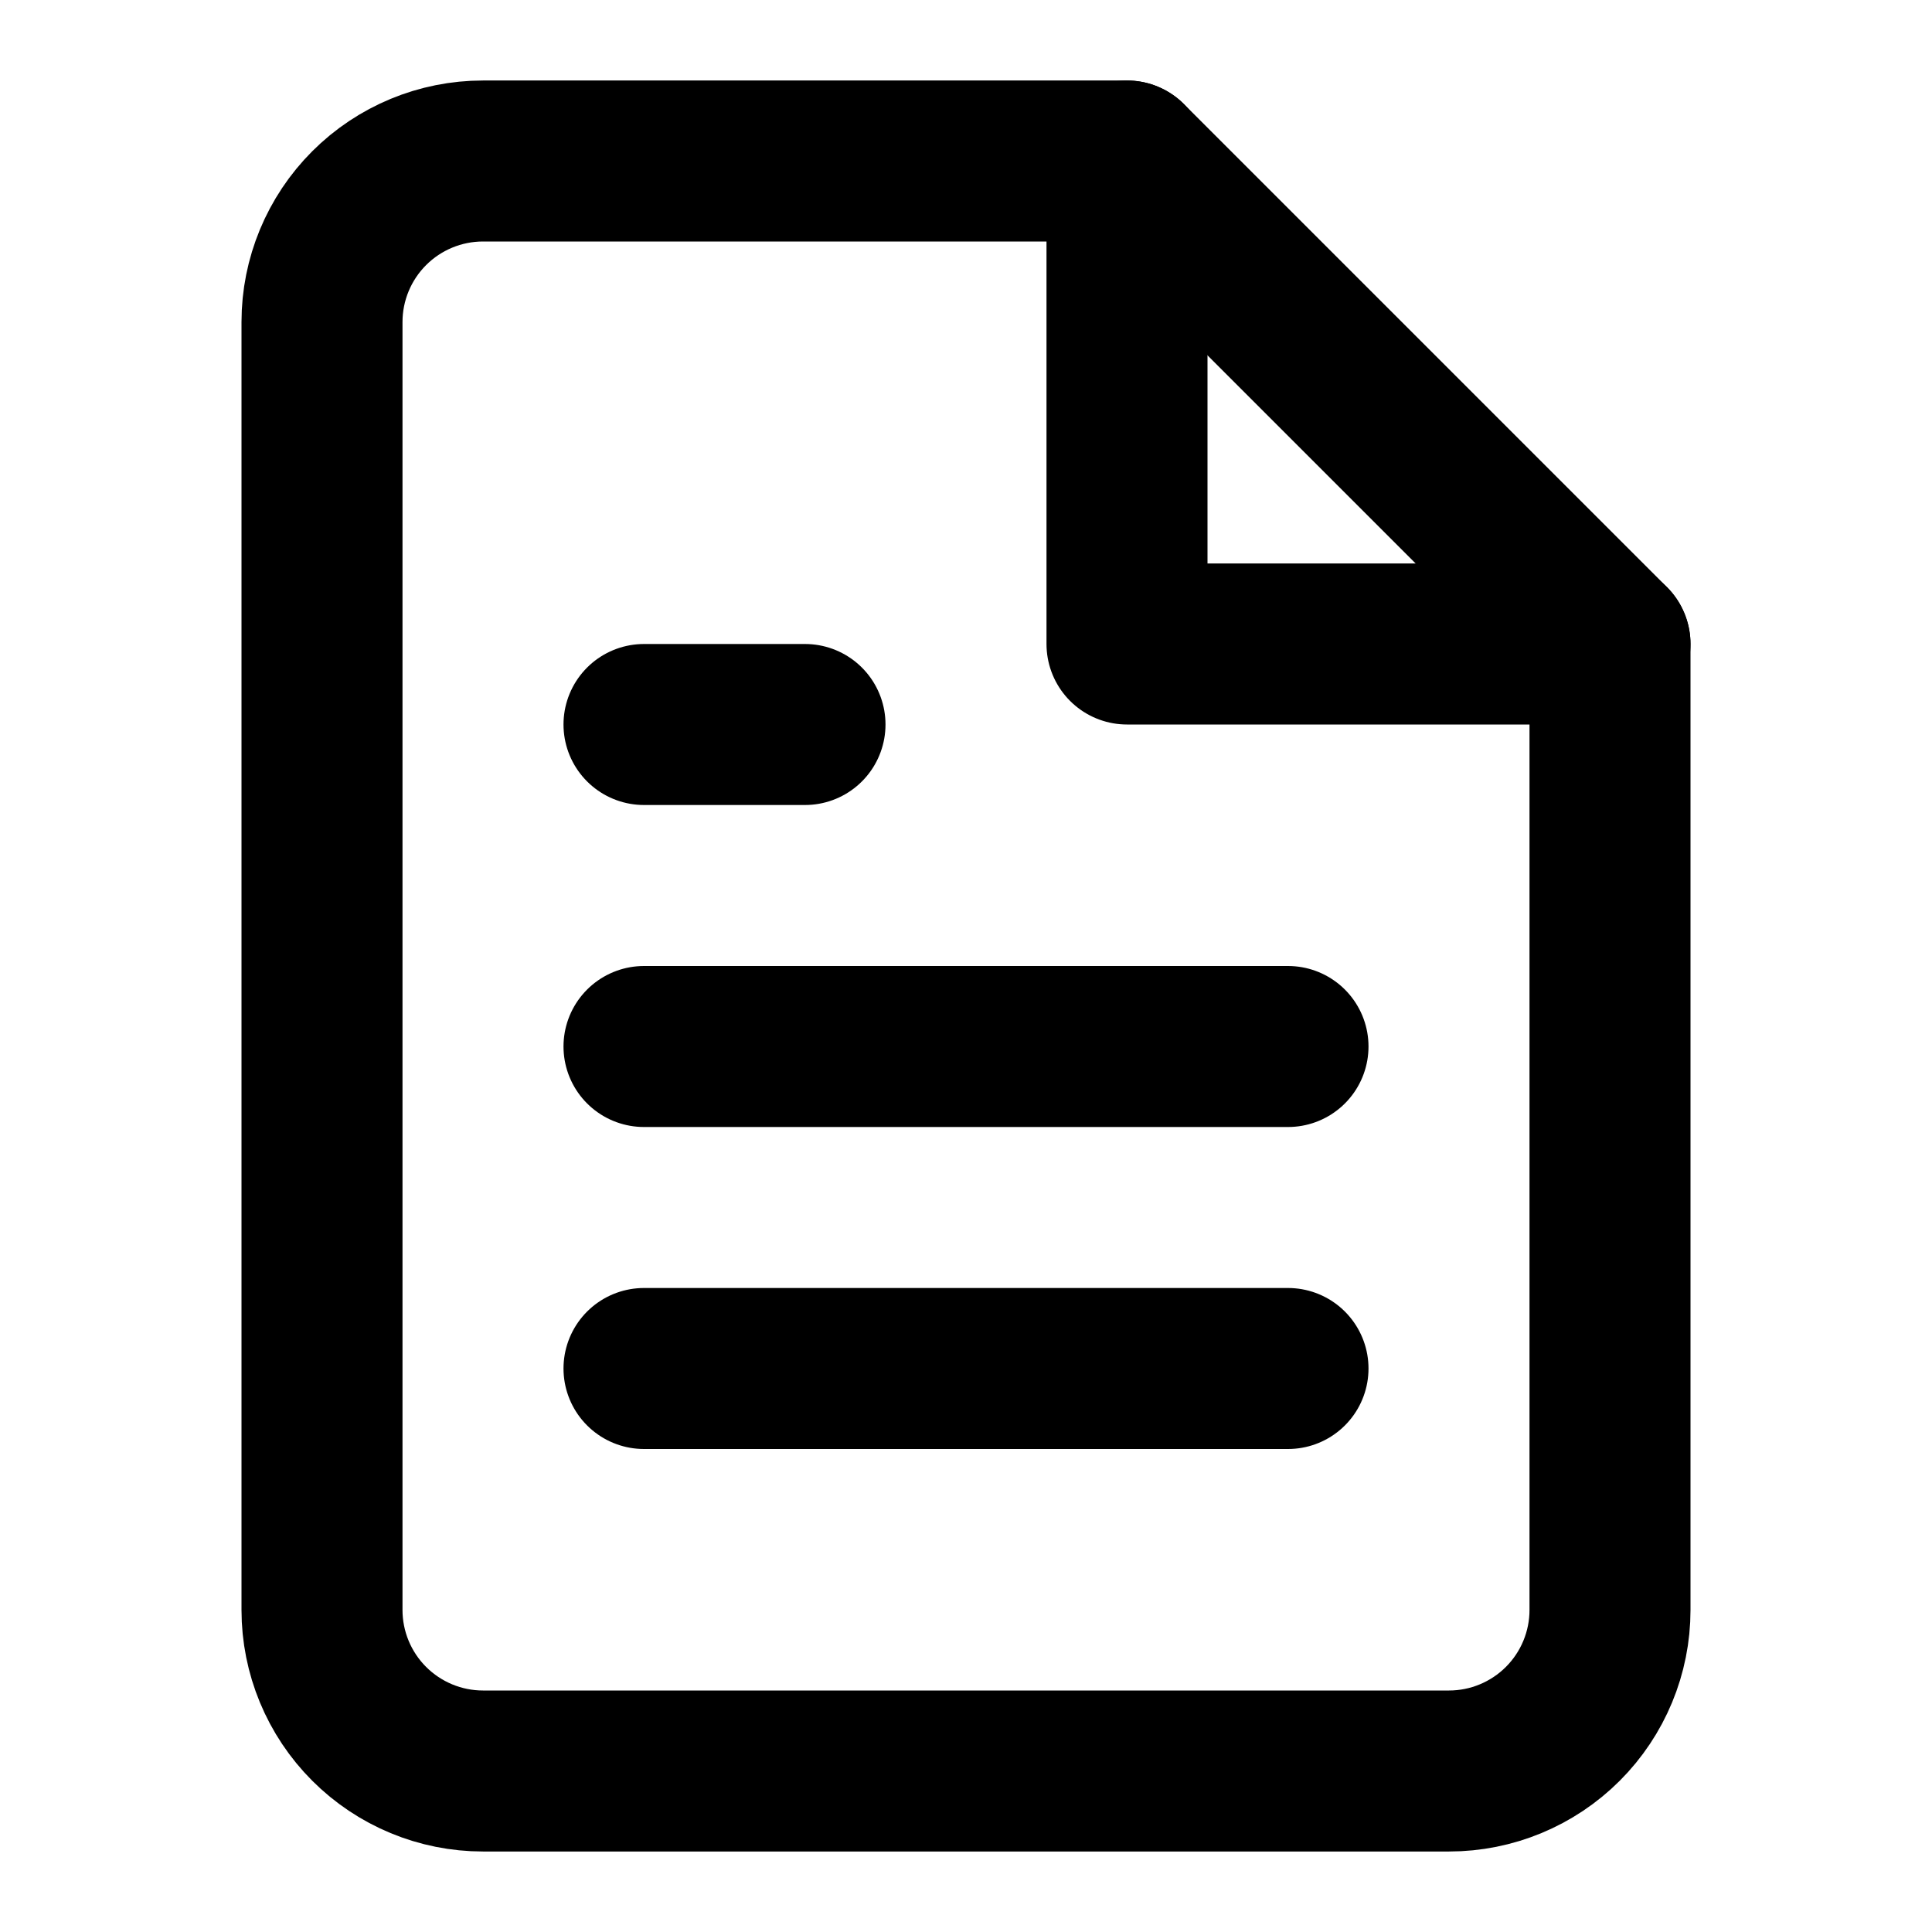
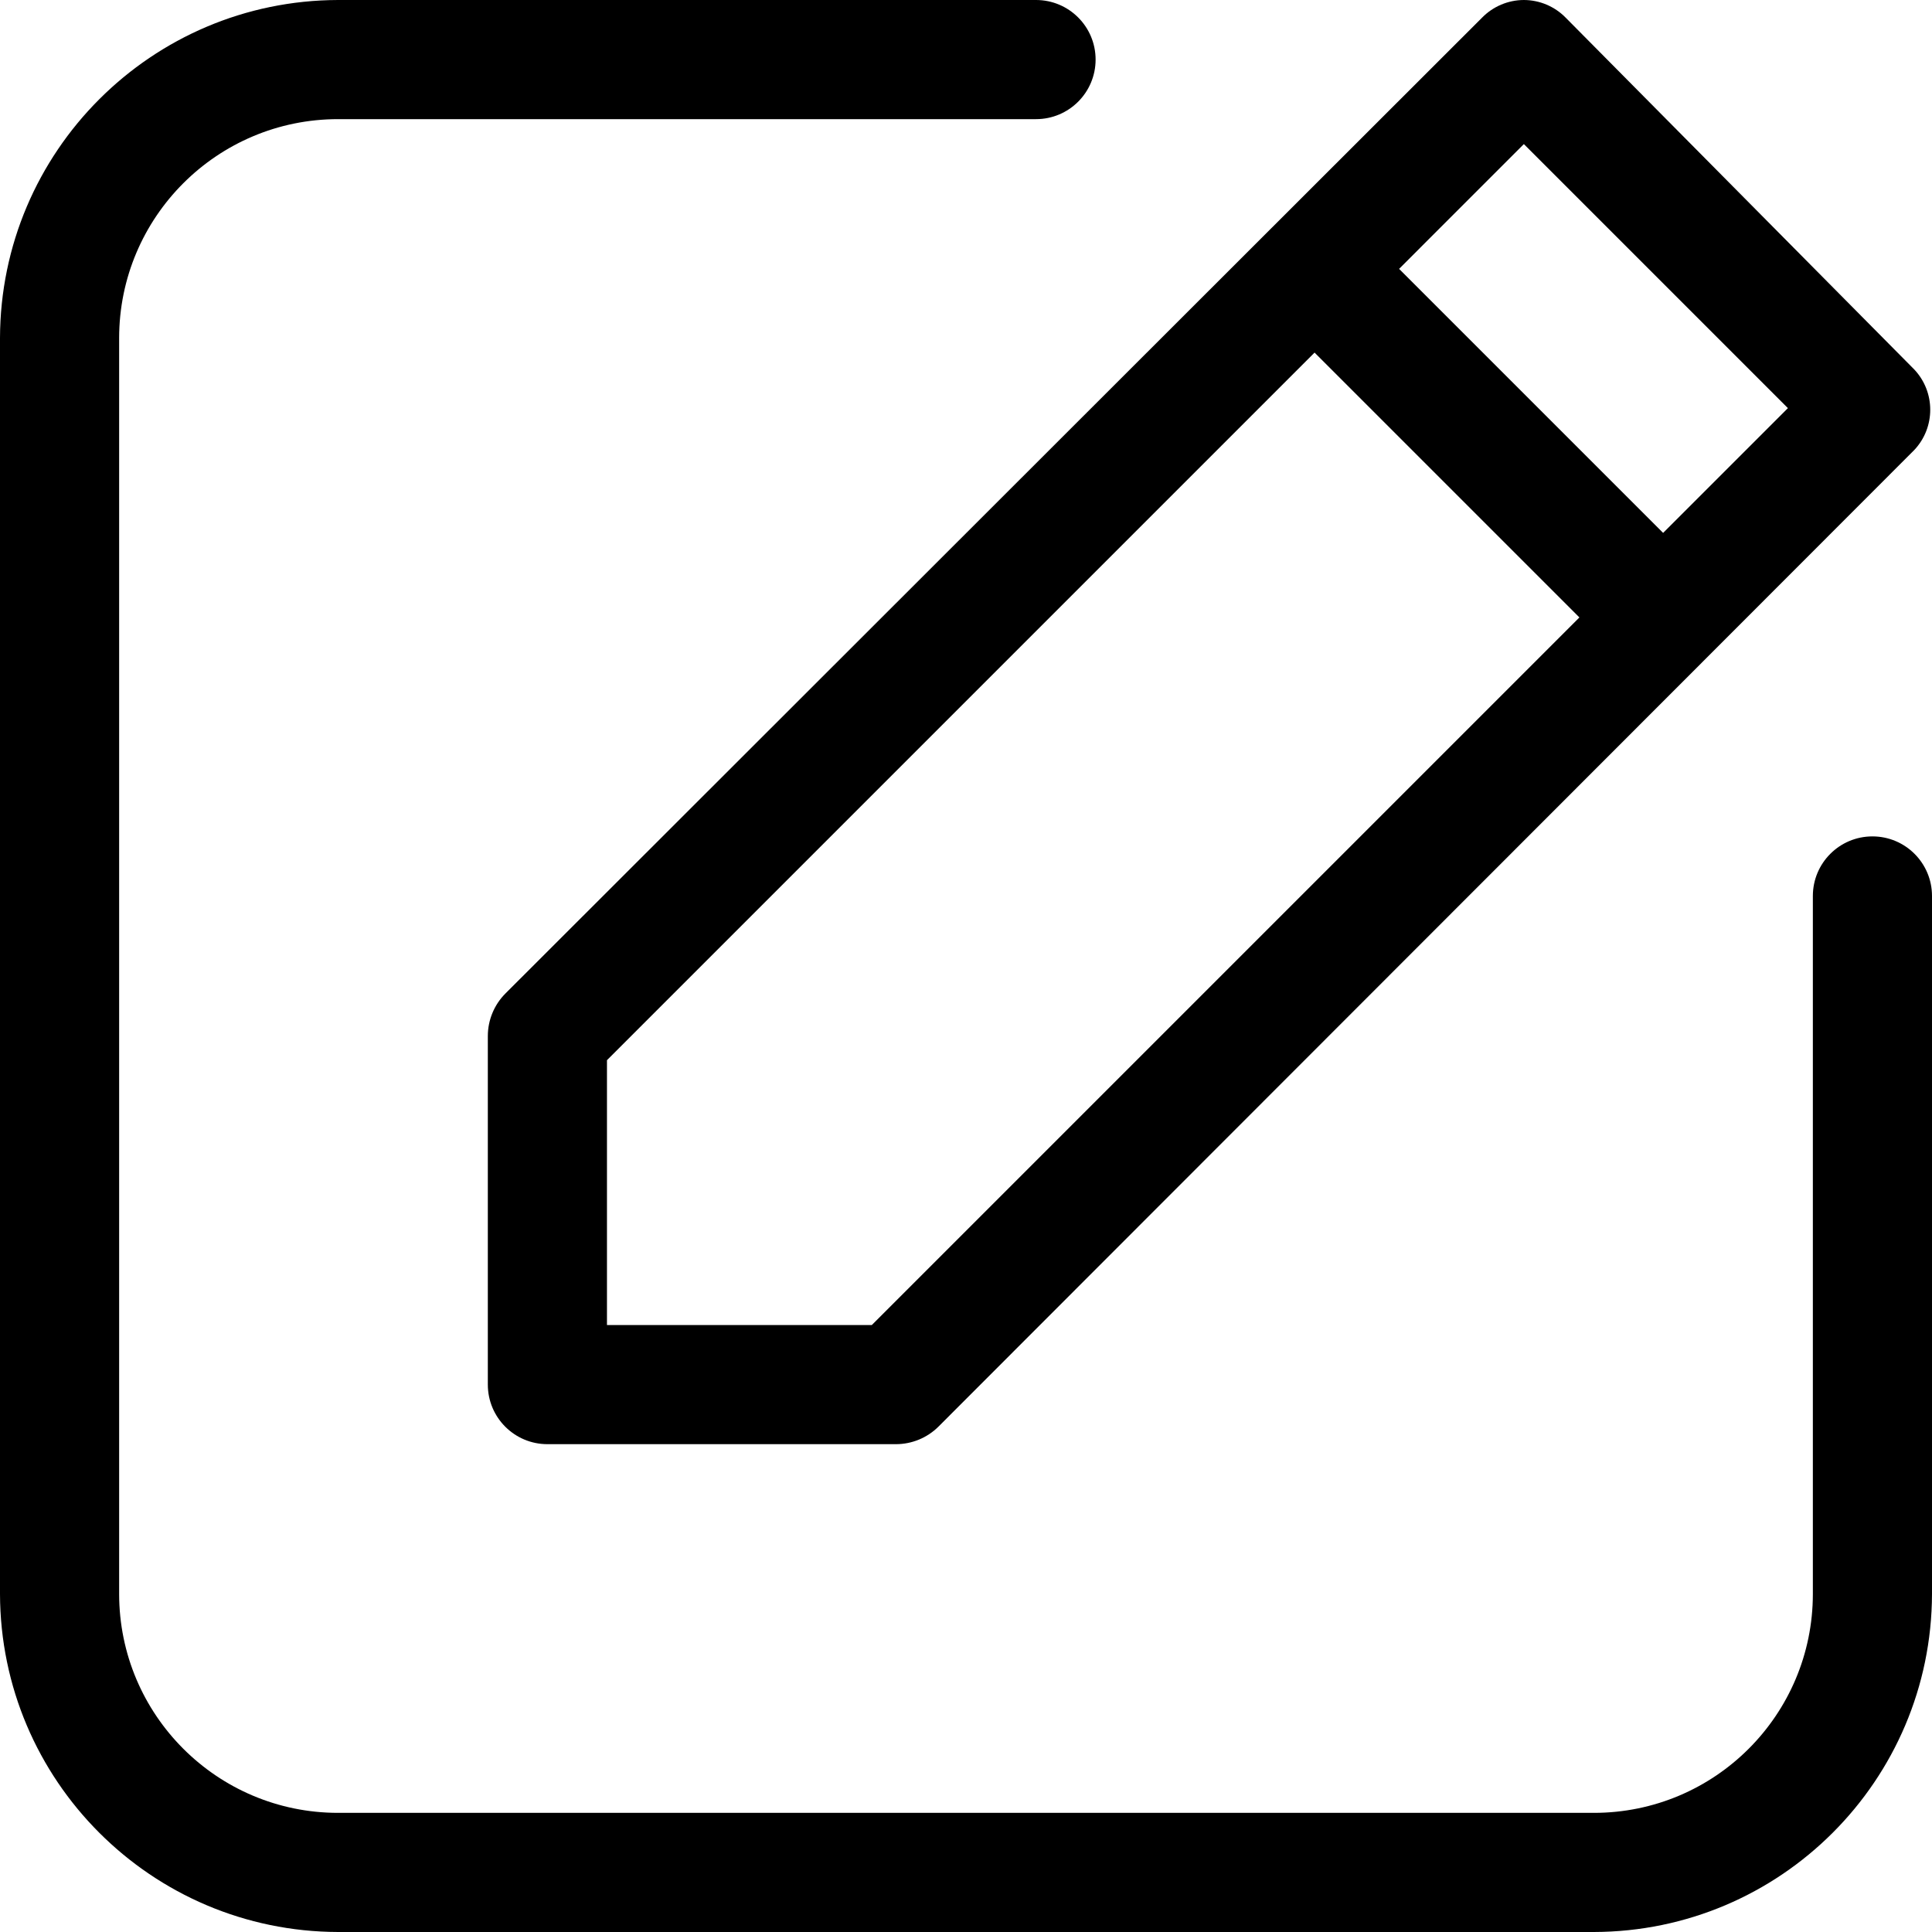
- <svg xmlns="http://www.w3.org/2000/svg" fill="none" viewBox="0 0 24 24" class="Icon Icon-exam-random">
-   <g stroke="currentColor" stroke-linecap="round" stroke-linejoin="round" stroke-width="2">
-     <path d="m14 2h-8c-.53 0-1.039.211-1.414.586-.375.375-.586.884-.586 1.414v16c0 .53.211 1.039.586 1.414.375.375.884.586 1.414.586h12c.53 0 1.039-.211 1.414-.586s.586-.884.586-1.414v-12z" />
-     <path d="m14 2v6h6" />
-     <path d="m16 13h-8" />
-     <path d="m16 17h-8" />
-     <path d="m10 9h-1-1" />
-   </g>
+ <svg xmlns="http://www.w3.org/2000/svg" fill="currentColor" viewBox="0 0 24 24" class="Icon Icon-exam-random">
+   <path d="M23.26,10.39a.74.74,0,0,0-.74.74V19.8a2.72,2.72,0,0,1-2.72,2.72H4.2A2.72,2.72,0,0,1,1.48,19.8V4.2A2.72,2.72,0,0,1,4.2,1.48h8.67a.74.74,0,0,0,.74-.74A.74.74,0,0,0,12.87,0H4.2A4.21,4.21,0,0,0,0,4.2V19.8A4.21,4.21,0,0,0,4.2,24H19.8A4.21,4.21,0,0,0,24,19.8V11.13A.74.74,0,0,0,23.26,10.39Z" />
+   <path d="M6.8,17.94h4.33a.75.75,0,0,0,.53-.22L23.78,5.59a.73.73,0,0,0,0-1L19.45.22A.73.73,0,0,0,18.93,0h0a.73.73,0,0,0-.52.22L6.28,12.34a.75.75,0,0,0-.22.53V17.2A.74.74,0,0,0,6.8,17.94ZM18.93,1.79l3.28,3.28L20.66,6.62,17.38,3.34ZM7.54,13.17l8.79-8.79,3.29,3.29-8.79,8.79H7.54Z" />
</svg>
